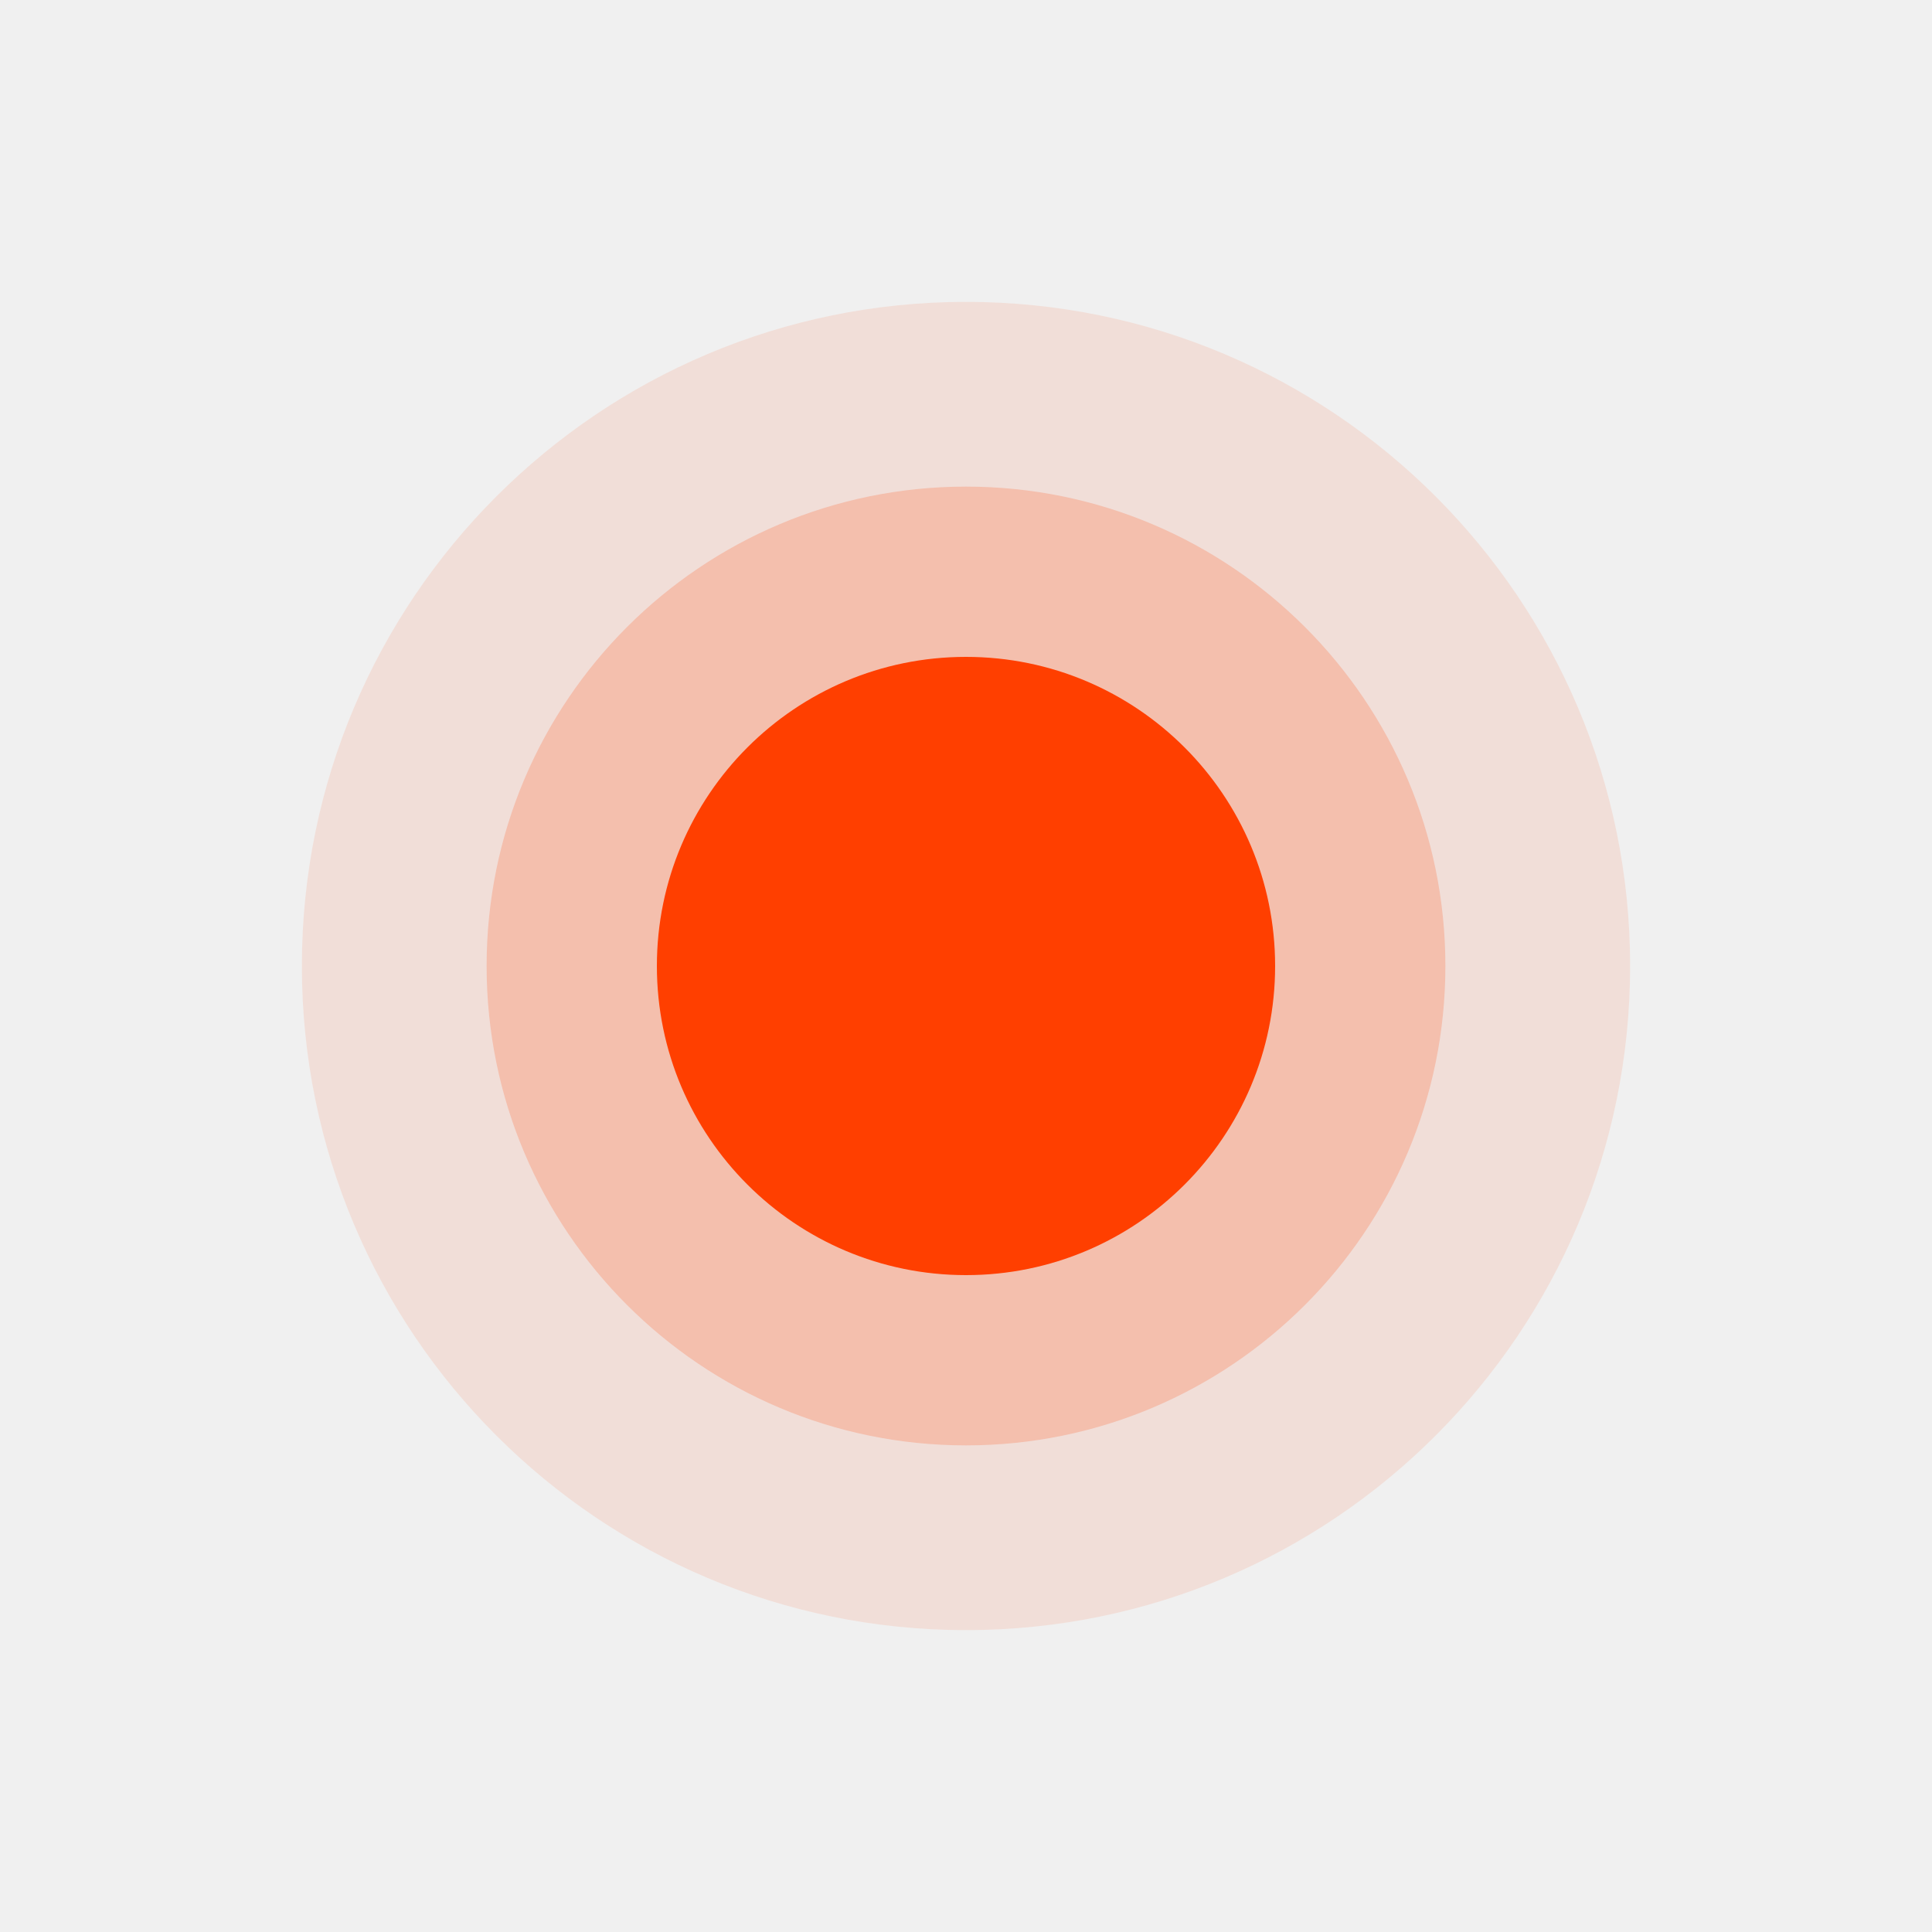
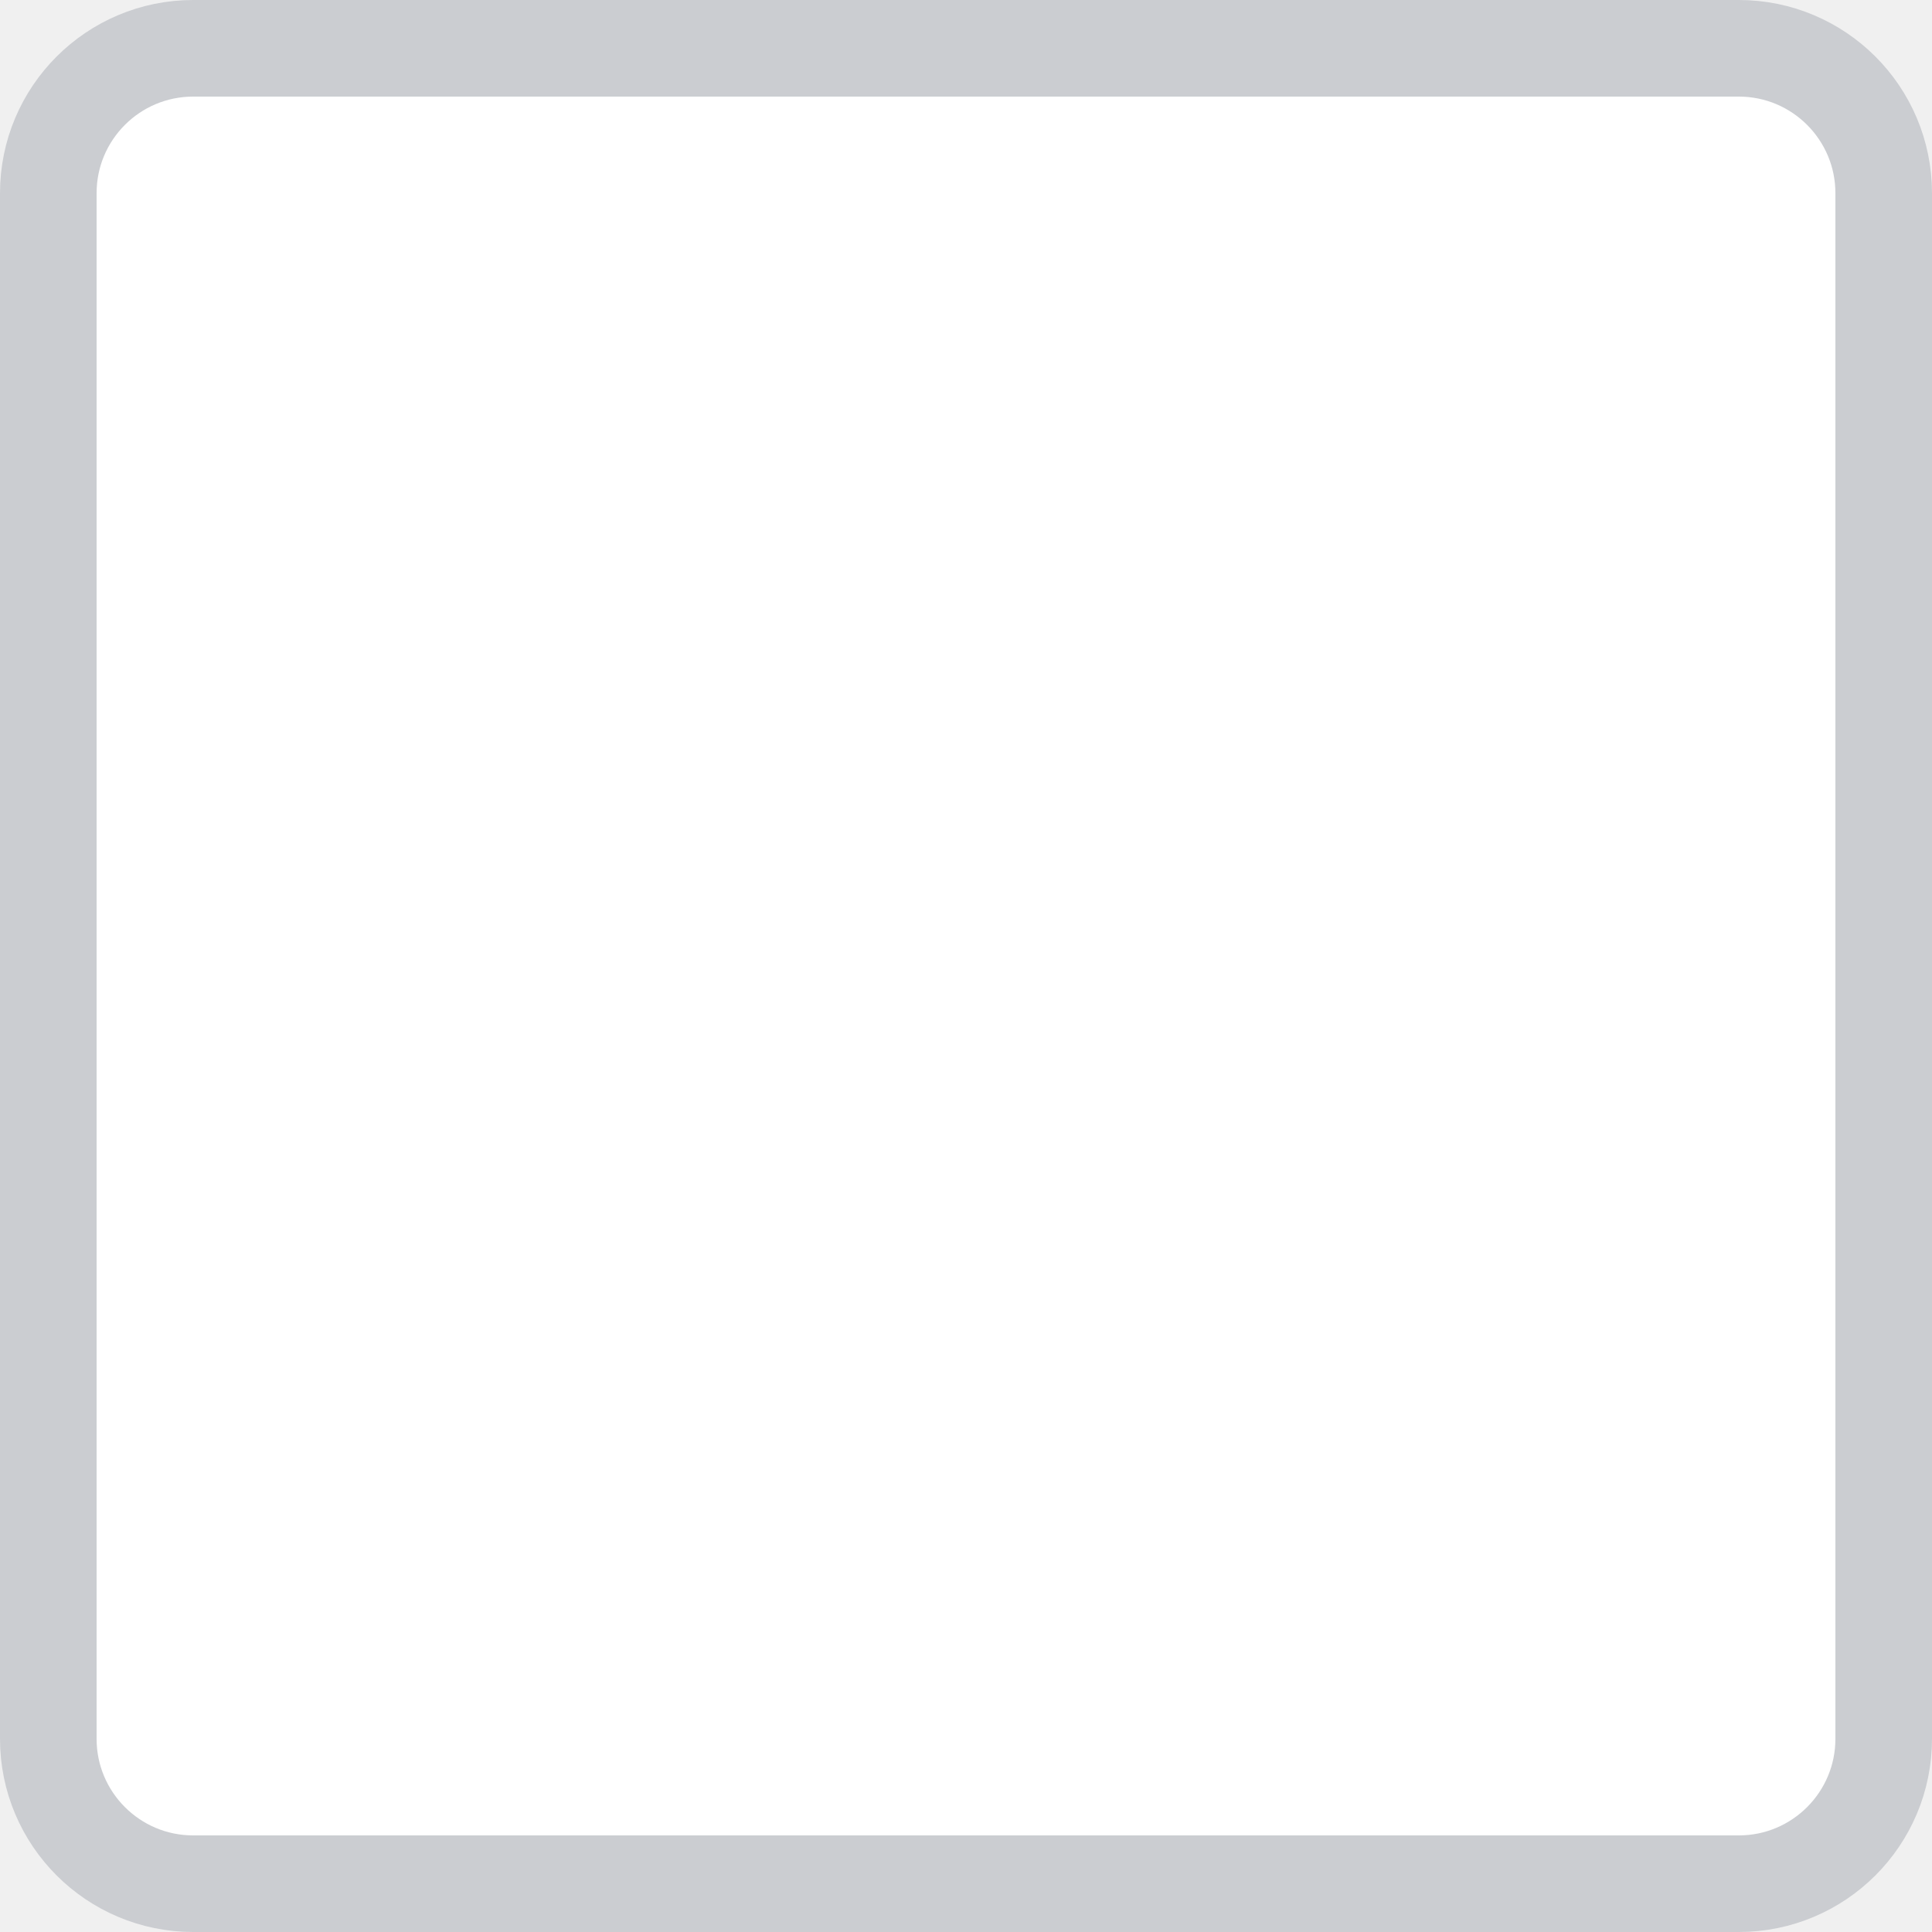
- <svg xmlns="http://www.w3.org/2000/svg" class="icon" viewBox="0 0 1024 1024" width="32" height="32">
-   <path d="M160 512a352 352 0 1 0 704 0 352 352 0 1 0-704 0Z" fill="#FF3F00" opacity=".1" />
-   <path d="M257.92 512a254.08 254.08 0 1 0 508.16 0 254.08 254.08 0 1 0-508.16 0Z" fill="#FF3F00" opacity=".2" />
-   <path d="M348.16 512a163.84 163.84 0 1 0 327.68 0 163.84 163.84 0 1 0-327.68 0Z" fill="#FF3F00" />
+ <svg xmlns="http://www.w3.org/2000/svg" width="20" height="20" fill="none">
+   <rect x=".5" y=".5" width="19" height="19" rx="1.5" fill="#fff" />
+   <rect x=".5" y=".5" width="19" height="19" rx="1.5" stroke="#CBCDD1" />
</svg>
